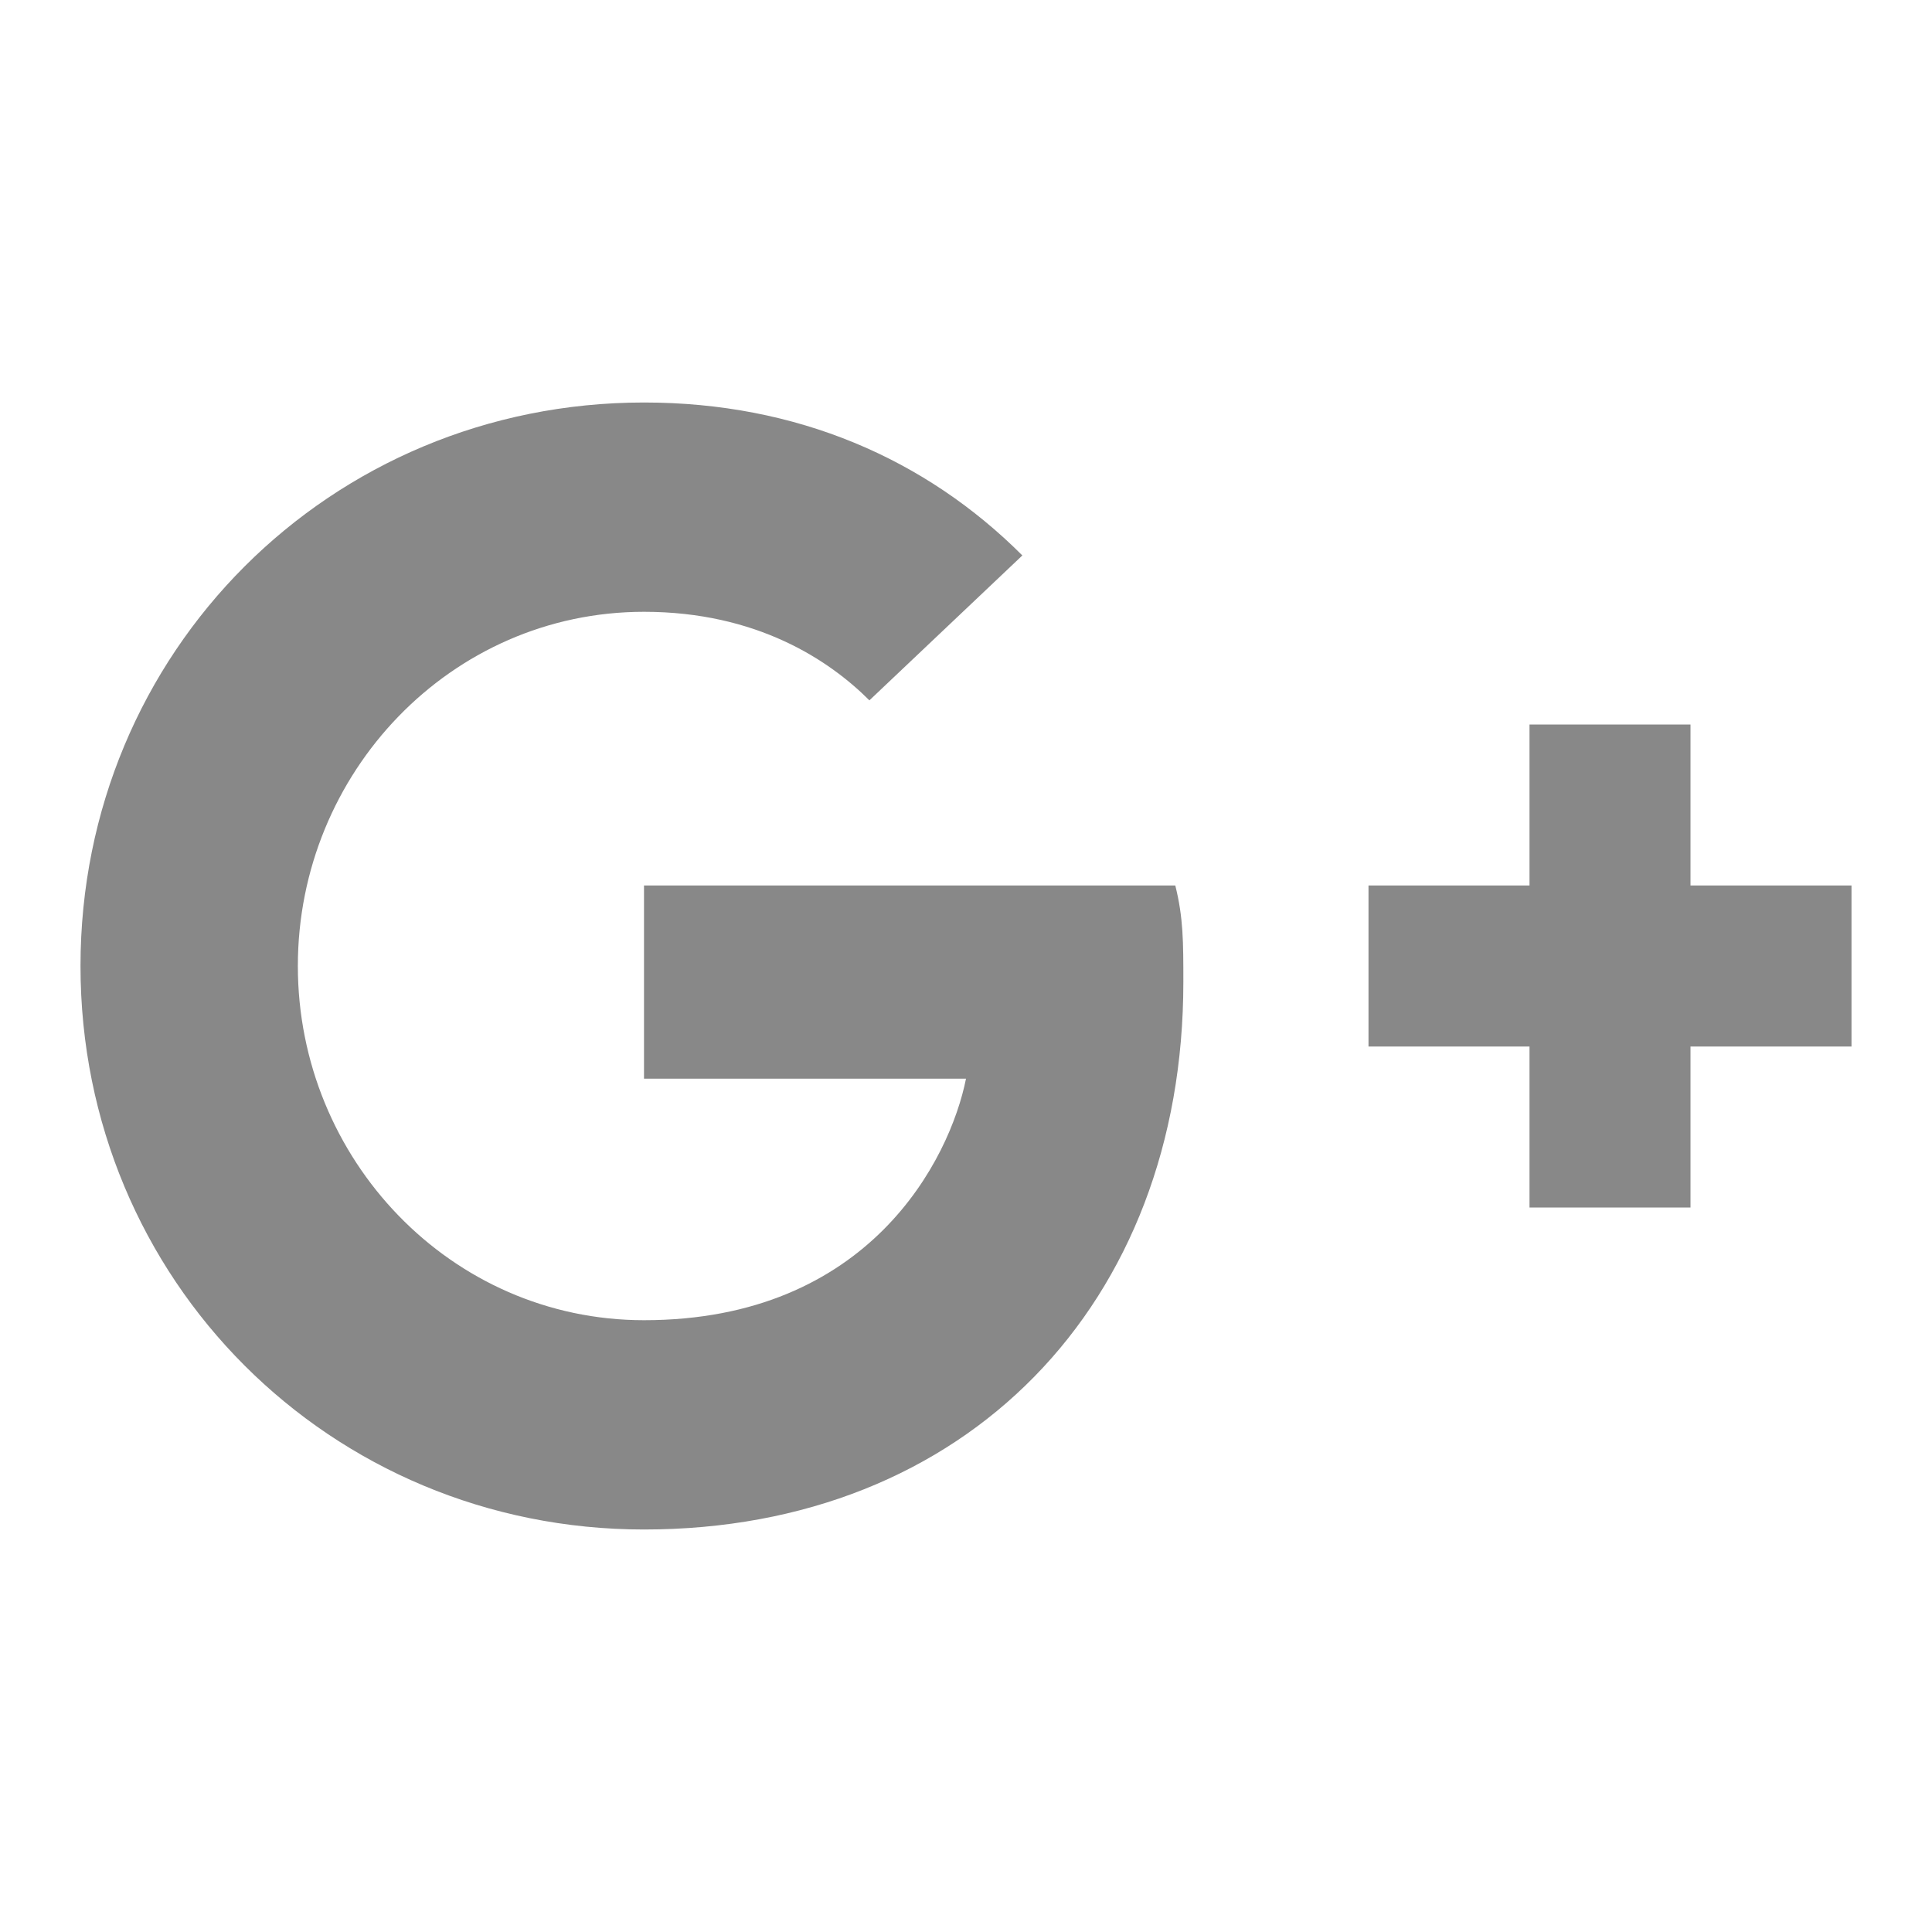
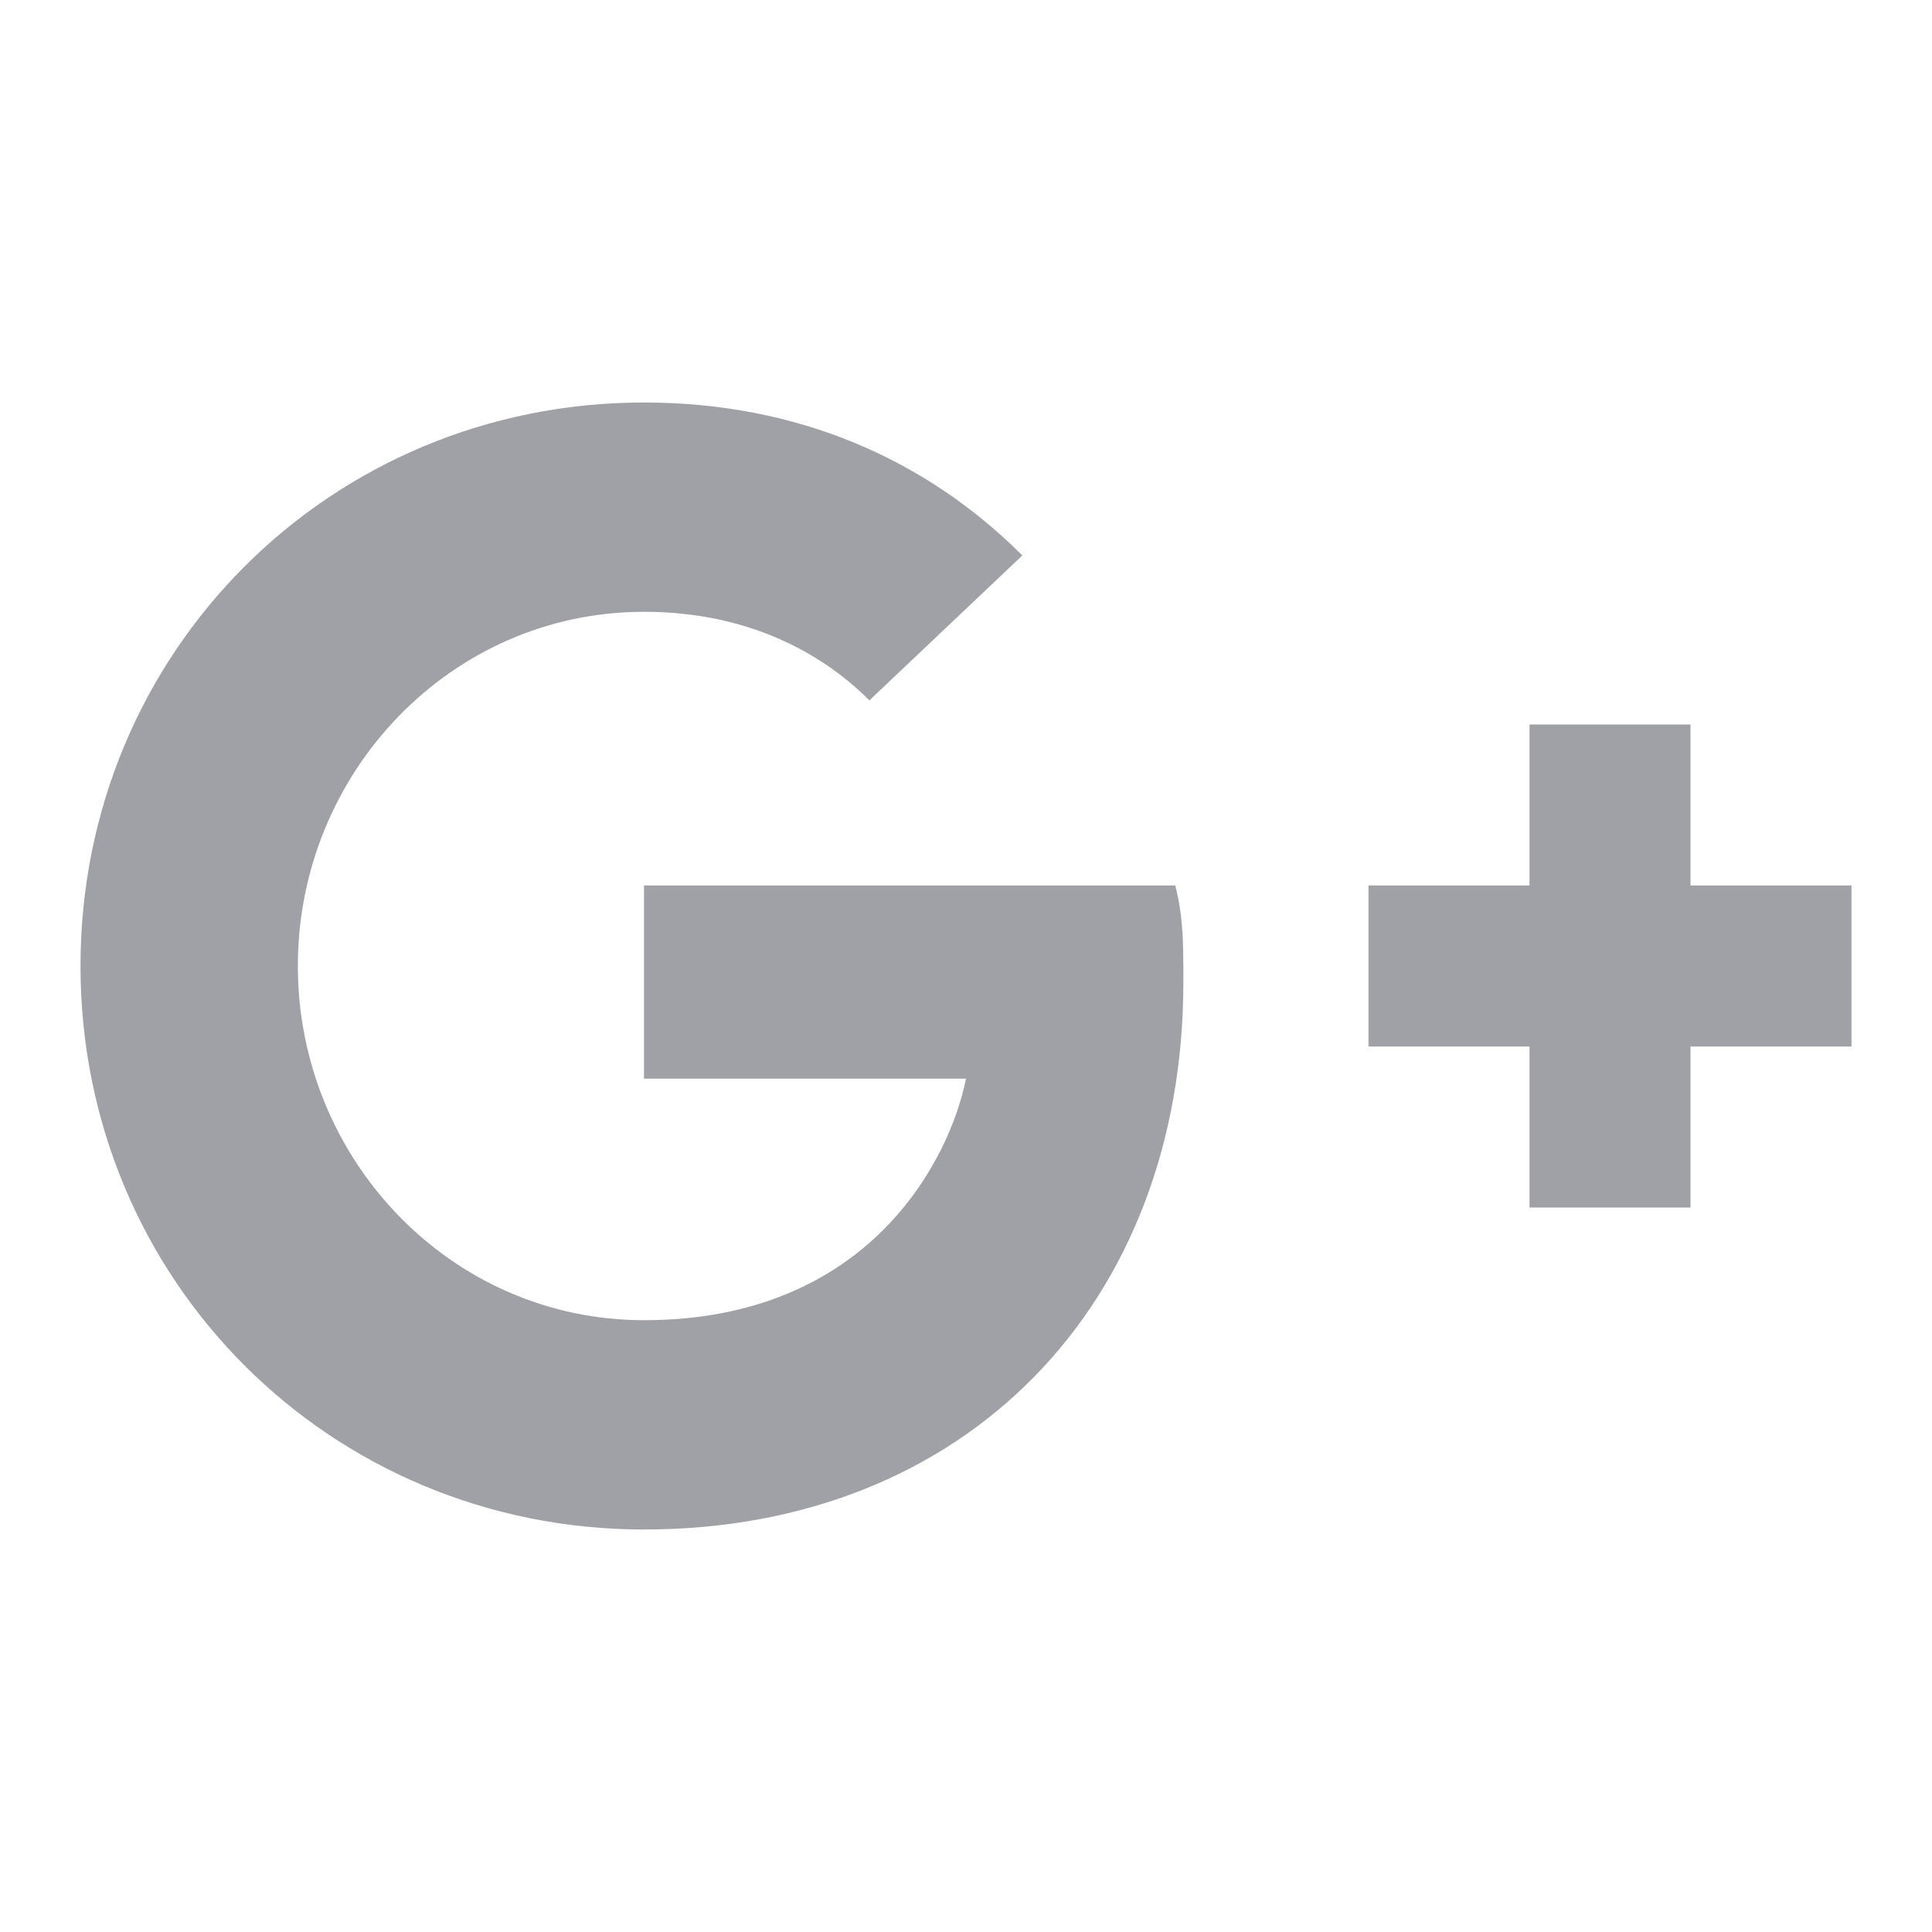
<svg xmlns="http://www.w3.org/2000/svg" version="1.1" id="Layer_1" x="0px" y="0px" viewBox="0 0 24 24" style="enable-background:new 0 0 24 24;" xml:space="preserve">
-   <style type="text/css">
- 	.st0{fill:#888888;}
- </style>
-   <path class="st0" d="M23,11h-2V9h-2v2h-2v2h2v2h2v-2h2 M8,11v2.4h4c-0.2,1-1.2,3-4,3c-2.4,0-4.3-2-4.3-4.4S5.6,7.6,8,7.6  c1.4,0,2.3,0.6,2.8,1.1l1.9-1.8C11.5,5.7,9.9,5,8,5c-3.9,0-7,3.1-7,7s3.1,7,7,7c4,0,6.7-2.8,6.7-6.8c0-0.5,0-0.8-0.1-1.2H8z" />
+   <path fill="#a0a1a6" d="M23,11h-2V9h-2v2h-2v2h2v2h2v-2h2 M8,11v2.4h4c-0.2,1-1.2,3-4,3c-2.4,0-4.3-2-4.3-4.4S5.6,7.6,8,7.6  c1.4,0,2.3,0.6,2.8,1.1l1.9-1.8C11.5,5.7,9.9,5,8,5c-3.9,0-7,3.1-7,7s3.1,7,7,7c4,0,6.7-2.8,6.7-6.8c0-0.5,0-0.8-0.1-1.2H8z" />
</svg>
